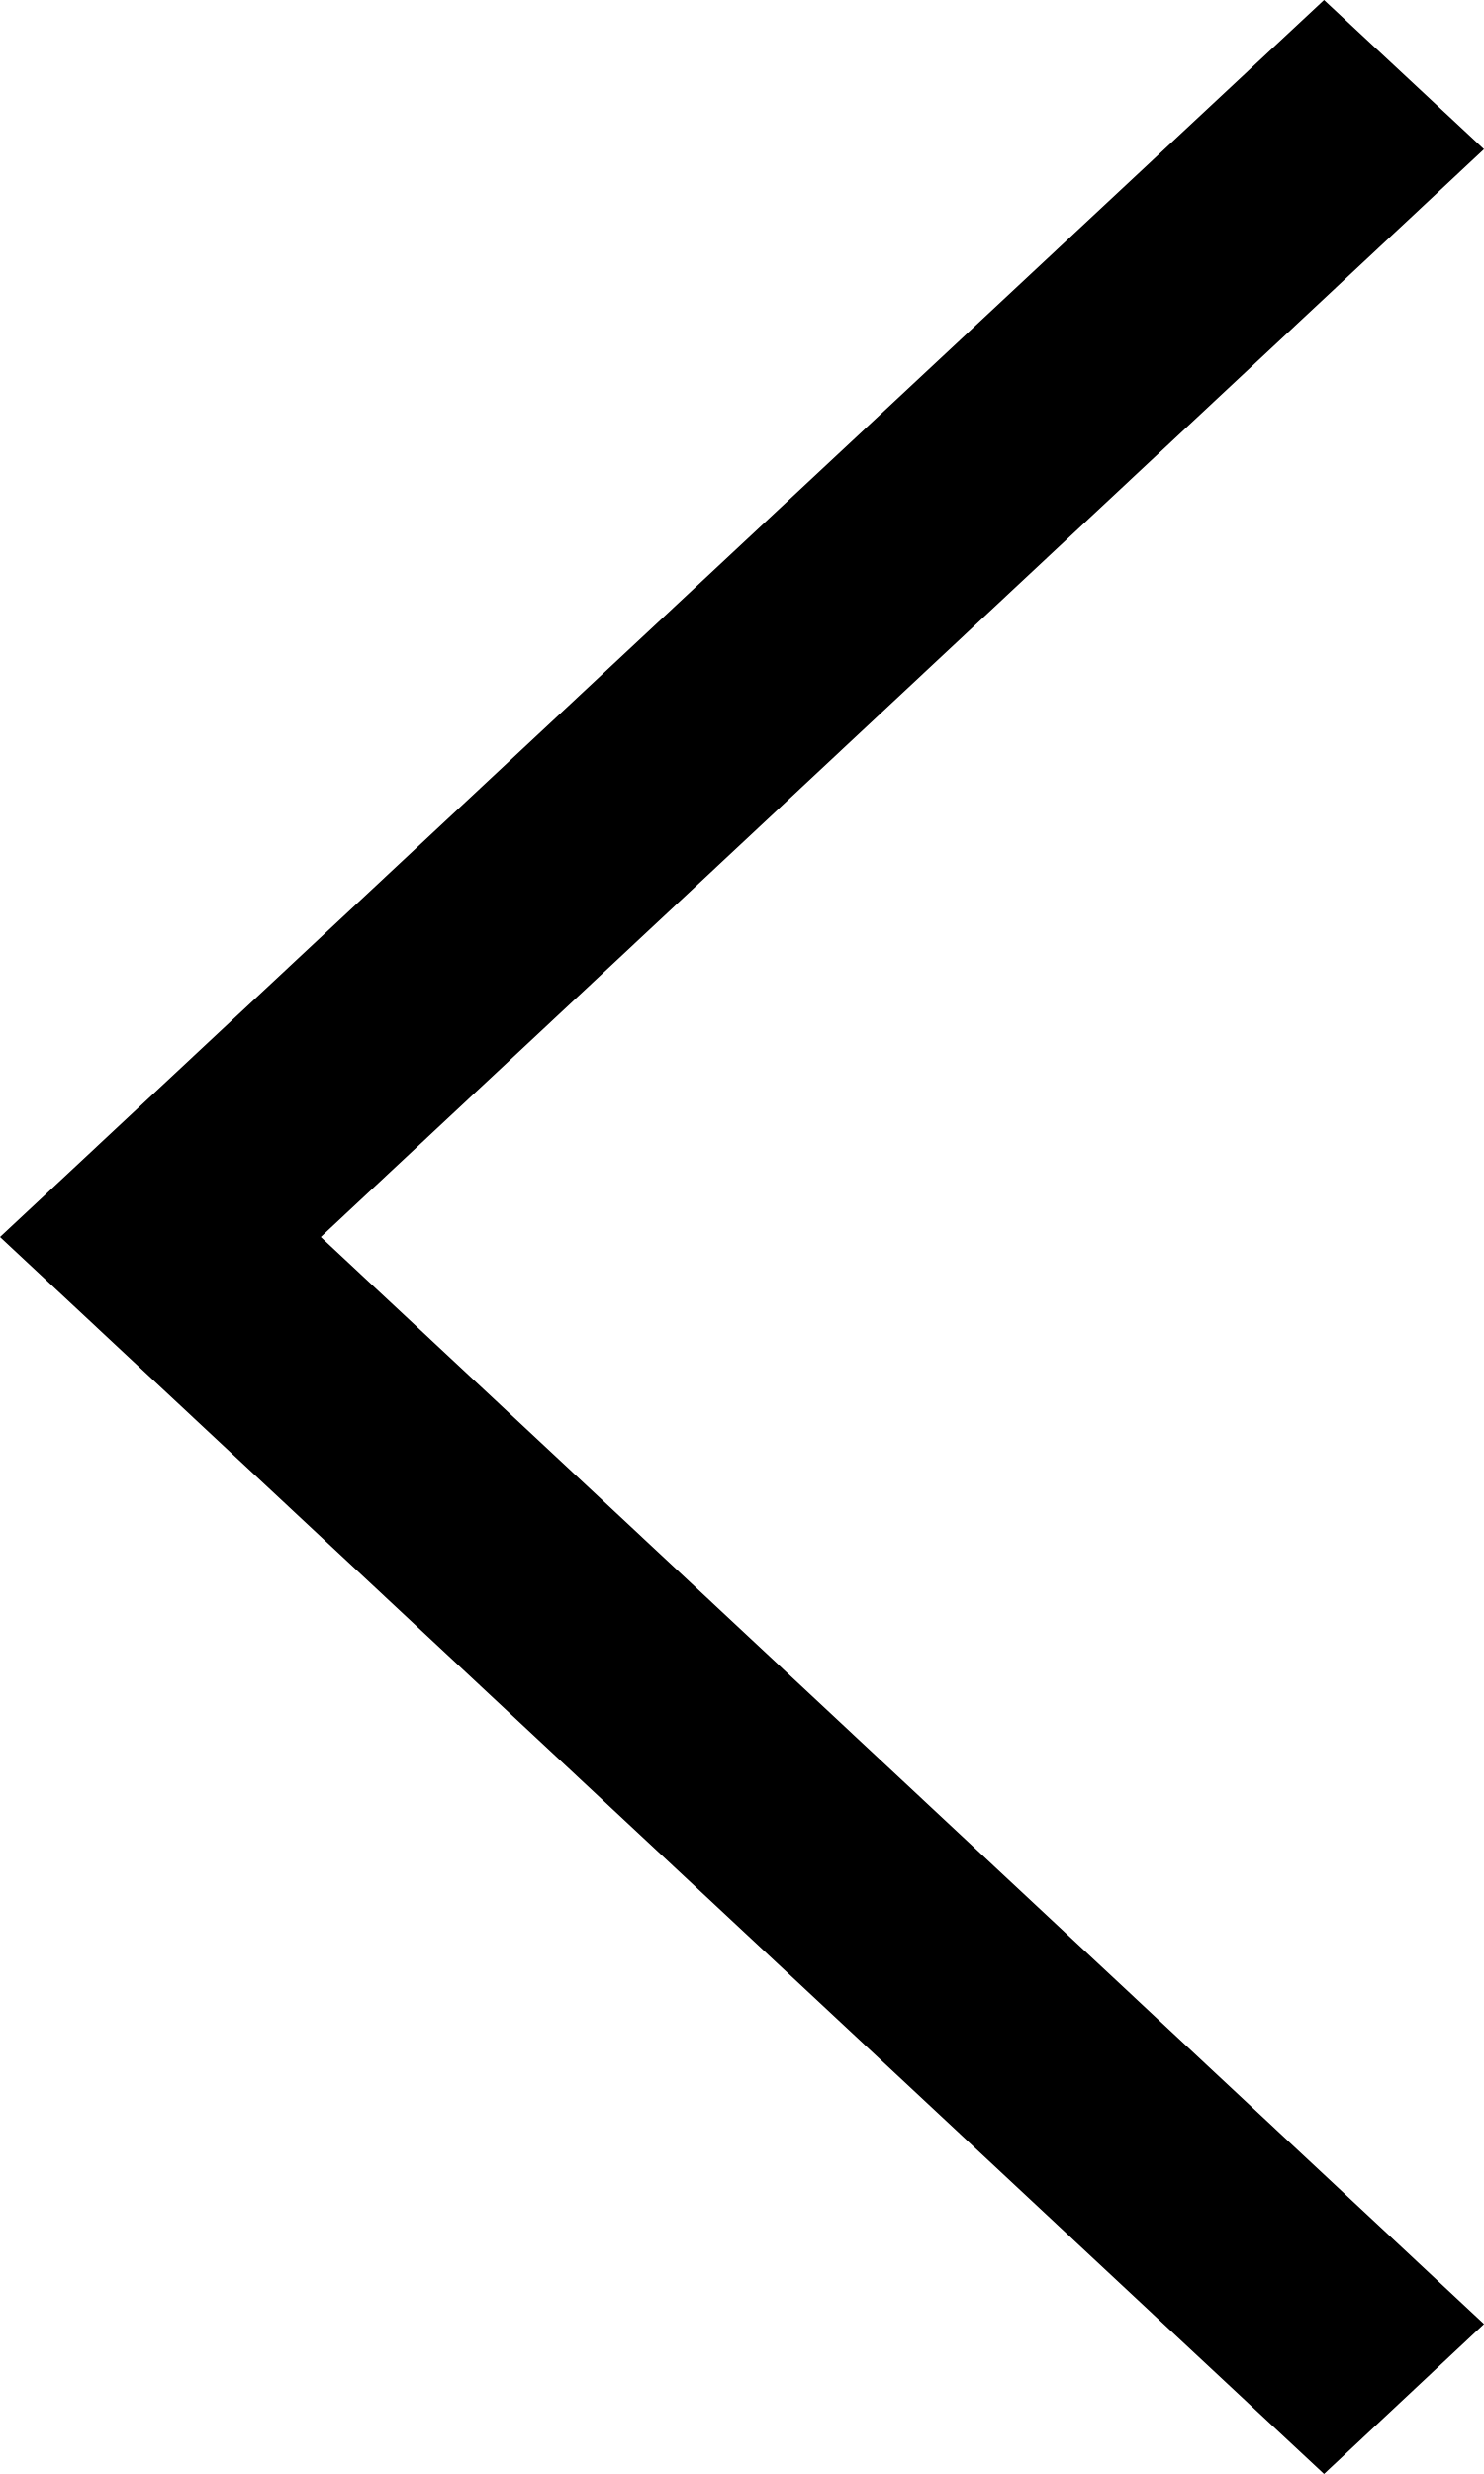
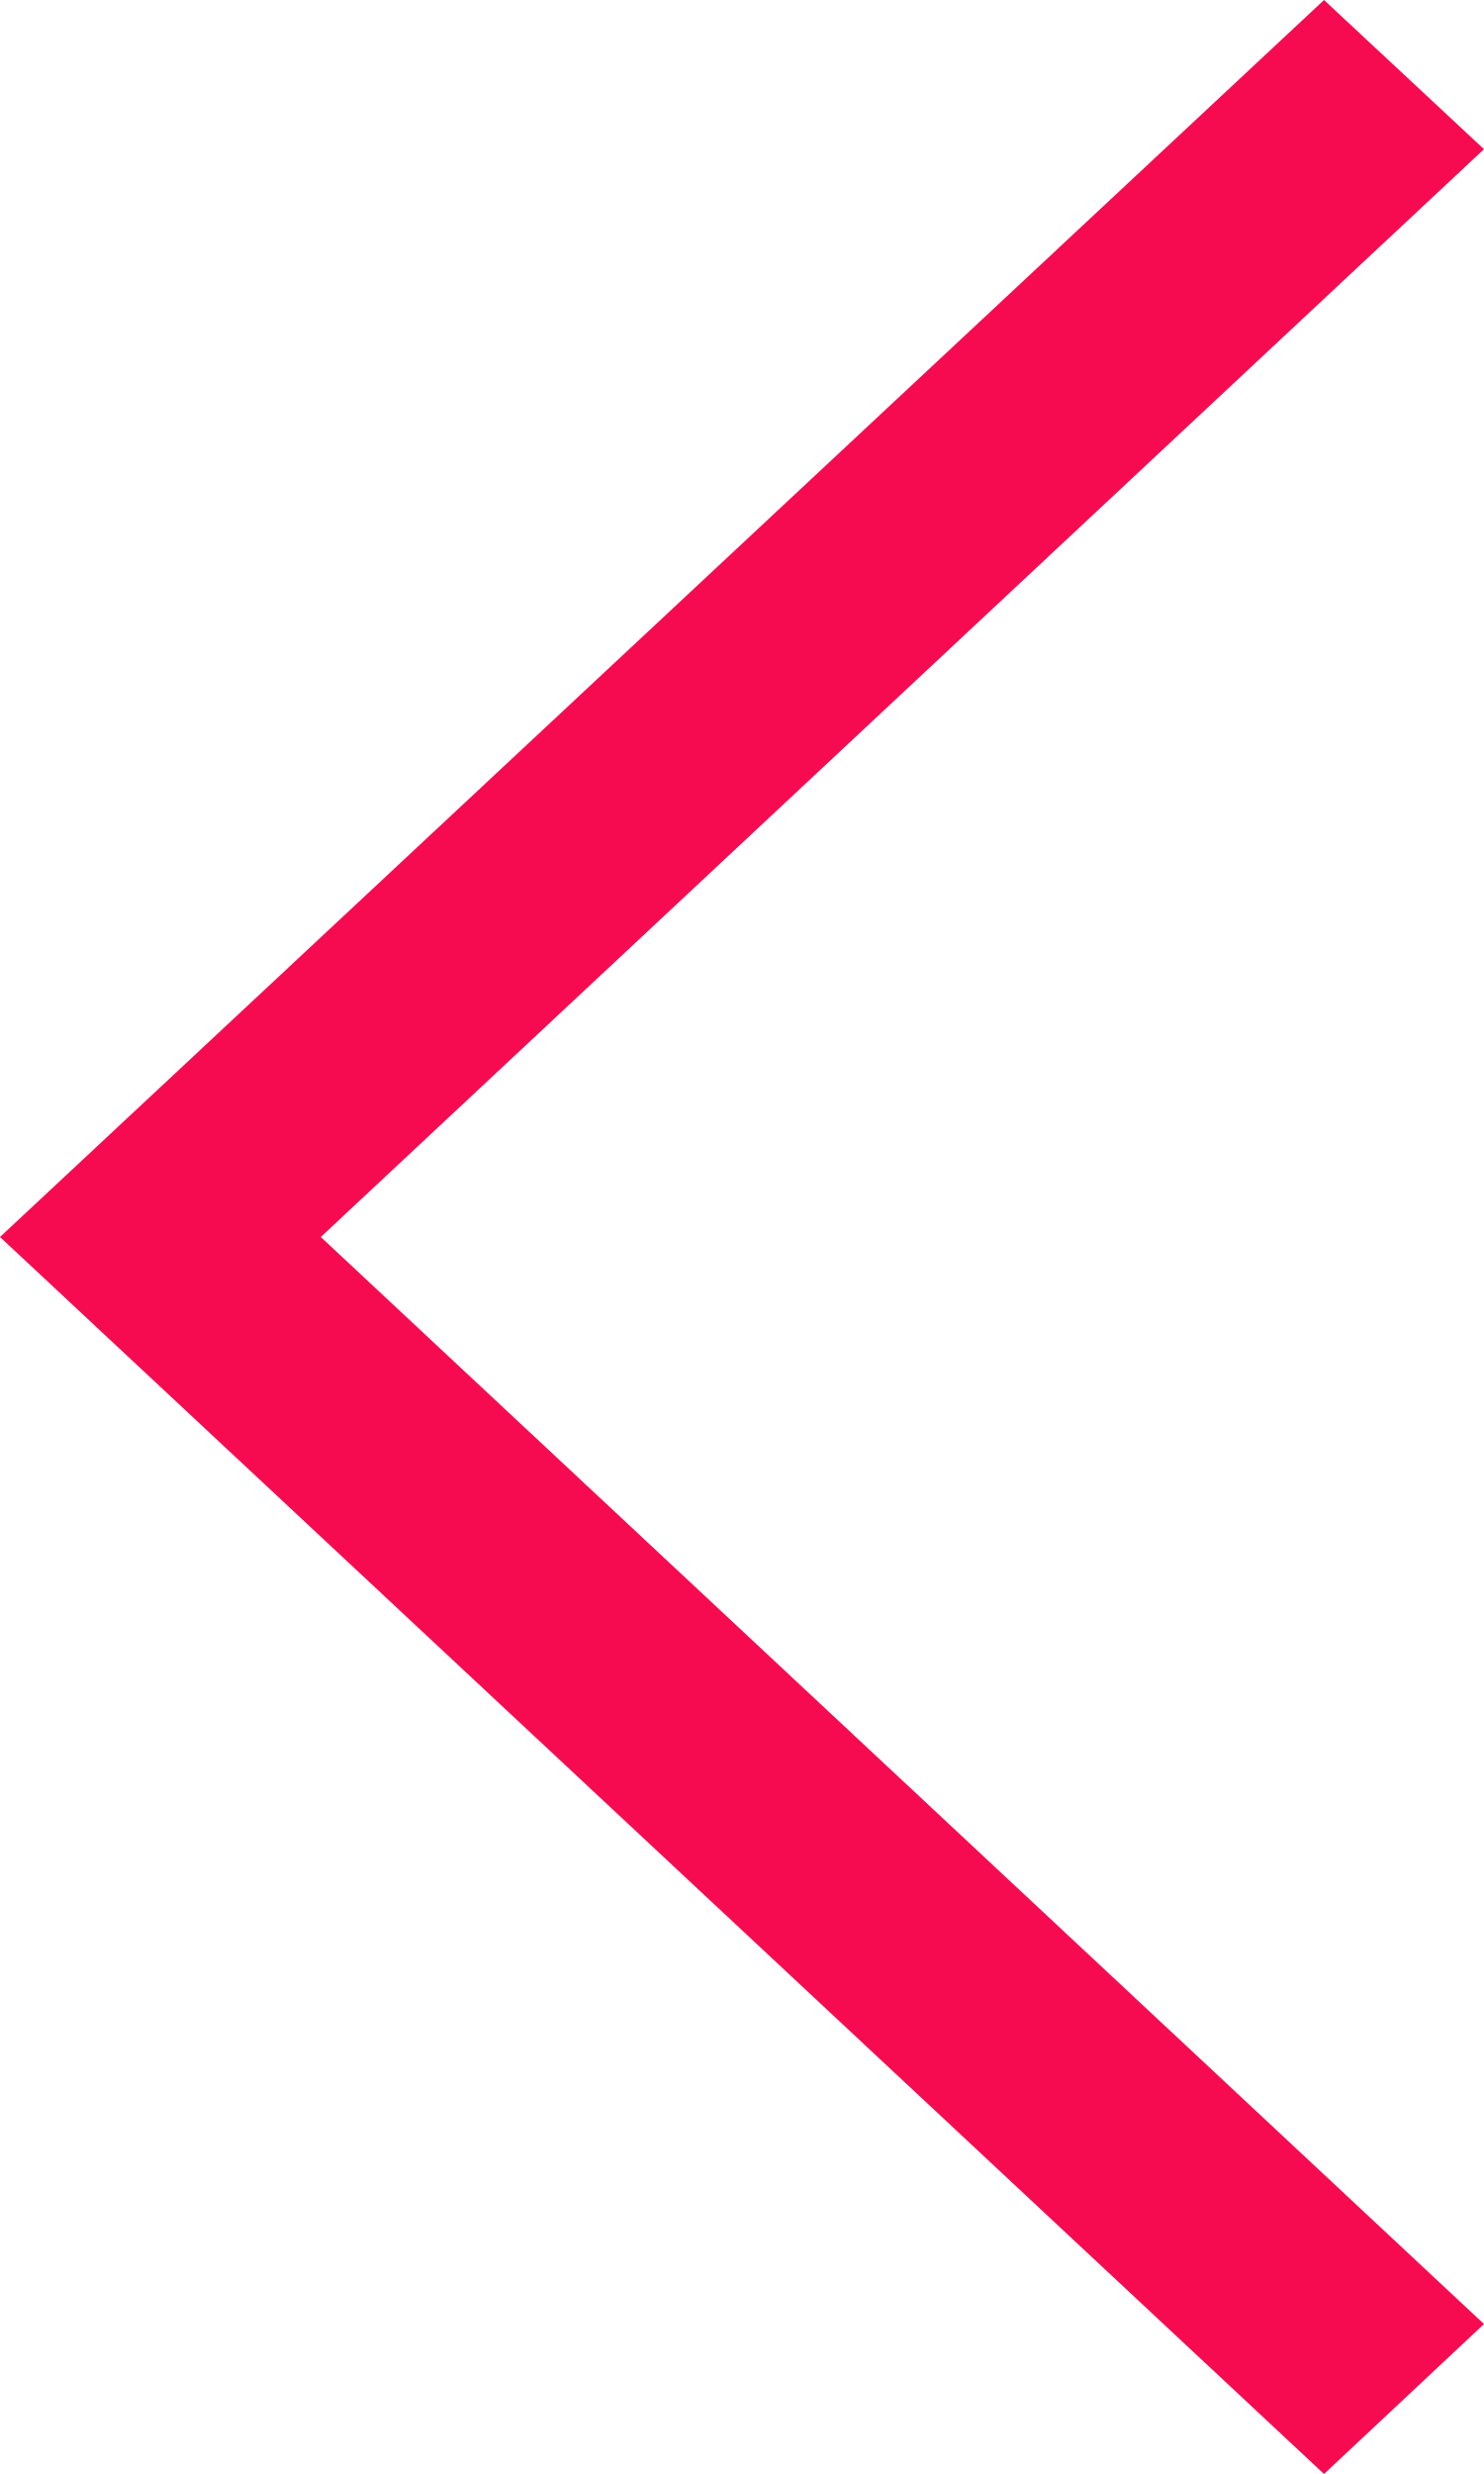
- <svg xmlns="http://www.w3.org/2000/svg" width="19.332" height="32.22" viewBox="0 0 19.332 32.22">
+ <svg xmlns="http://www.w3.org/2000/svg" width="19.332" height="32.22" fill="#F60B50" viewBox="0 0 19.332 32.22">
  <path id="iconfinder_icon-ios7-arrow-right_211607" d="M160,97.953,162.084,96l17.248,16.11-17.248,16.11L160,126.277l15.153-14.167Z" transform="translate(179.332 128.22) rotate(180)" />
</svg>
